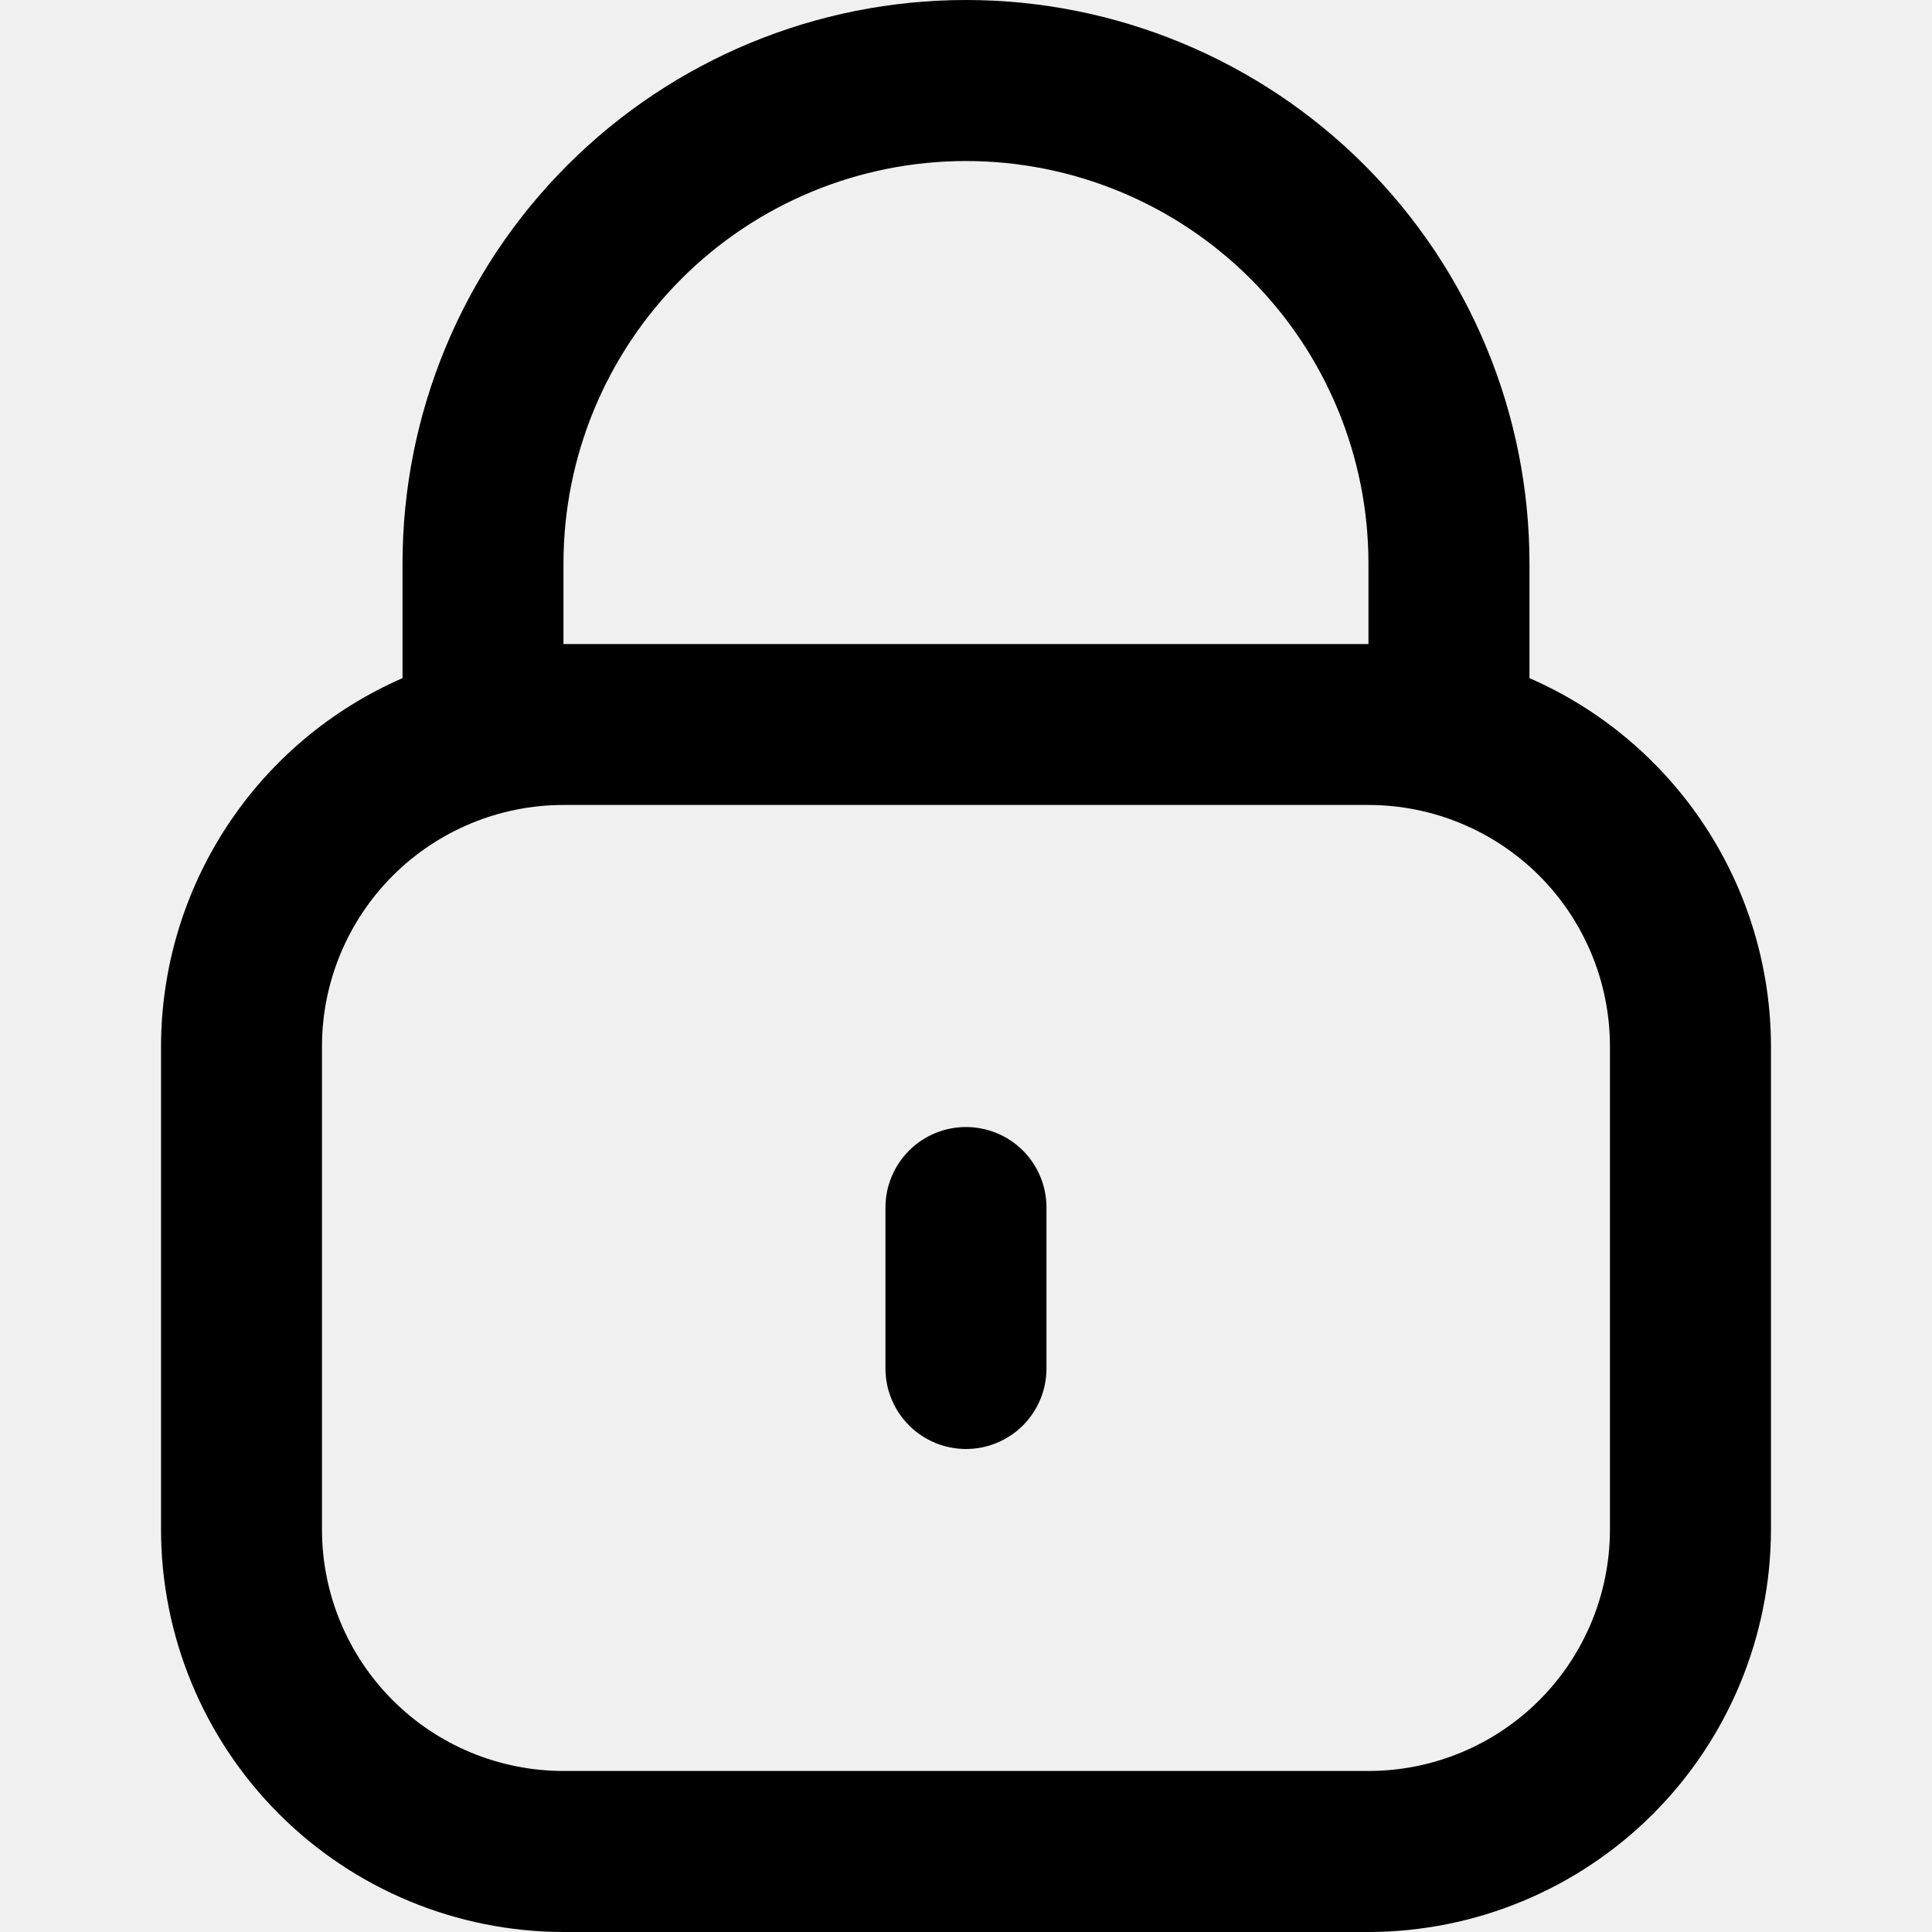
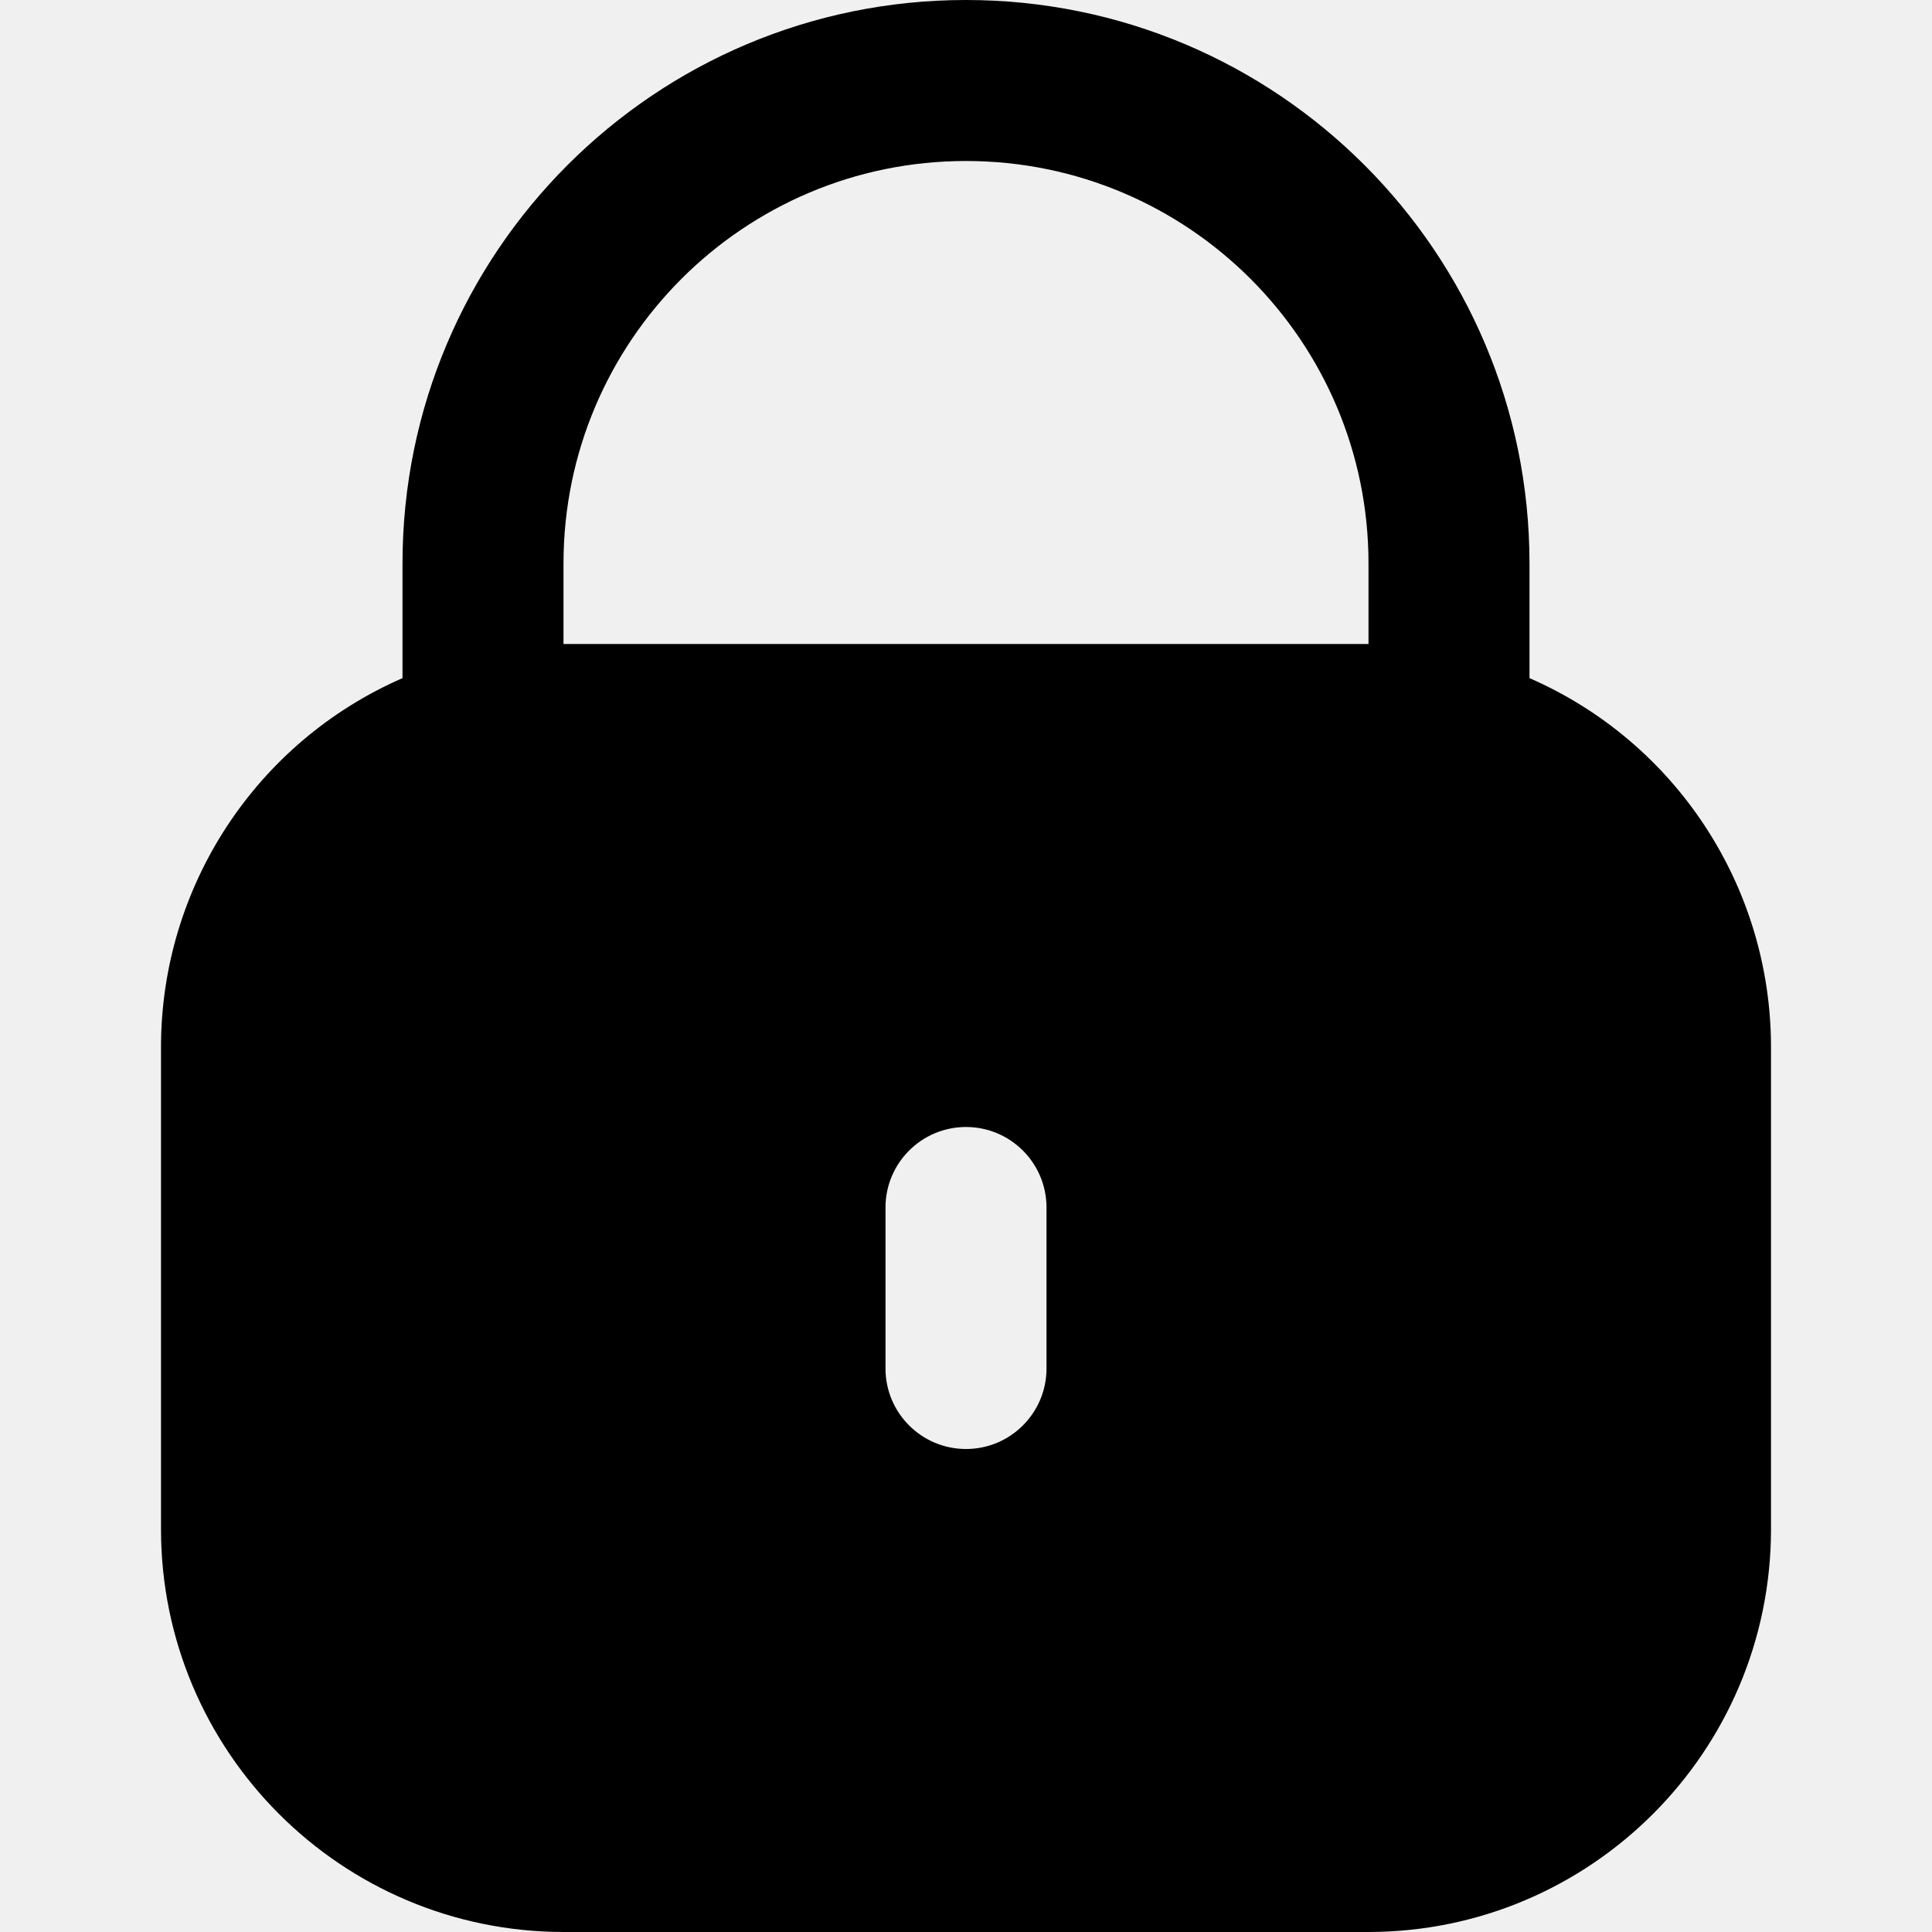
- <svg xmlns="http://www.w3.org/2000/svg" width="26" height="26" viewBox="0 0 26 26" fill="none">
-   <g clip-path="url(#clip0_157_2024)">
-     <path d="M20.583 9.126V7.583C20.583 5.572 19.784 3.643 18.362 2.221C16.94 0.799 15.011 0 13 0C10.989 0 9.06 0.799 7.638 2.221C6.215 3.643 5.417 5.572 5.417 7.583V9.126C4.452 9.547 3.63 10.24 3.053 11.121C2.476 12.001 2.168 13.031 2.167 14.083V20.583C2.168 22.019 2.739 23.396 3.755 24.412C4.77 25.427 6.147 25.998 7.583 26H18.416C19.853 25.998 21.229 25.427 22.245 24.412C23.26 23.396 23.831 22.019 23.833 20.583V14.083C23.832 13.031 23.524 12.001 22.947 11.121C22.369 10.24 21.548 9.547 20.583 9.126ZM7.583 7.583C7.583 6.147 8.154 4.769 9.17 3.753C10.185 2.737 11.563 2.167 13 2.167C14.436 2.167 15.814 2.737 16.83 3.753C17.846 4.769 18.416 6.147 18.416 7.583V8.667H7.583V7.583ZM21.666 20.583C21.666 21.445 21.324 22.272 20.715 22.881C20.105 23.491 19.279 23.833 18.416 23.833H7.583C6.721 23.833 5.895 23.491 5.285 22.881C4.676 22.272 4.333 21.445 4.333 20.583V14.083C4.333 13.221 4.676 12.395 5.285 11.785C5.895 11.176 6.721 10.833 7.583 10.833H18.416C19.279 10.833 20.105 11.176 20.715 11.785C21.324 12.395 21.666 13.221 21.666 14.083V20.583Z" fill="black" />
-     <path d="M13 15.167C12.713 15.167 12.437 15.281 12.234 15.484C12.031 15.687 11.916 15.963 11.916 16.25V18.417C11.916 18.704 12.031 18.98 12.234 19.183C12.437 19.386 12.713 19.5 13 19.5C13.287 19.5 13.563 19.386 13.766 19.183C13.969 18.98 14.083 18.704 14.083 18.417V16.25C14.083 15.963 13.969 15.687 13.766 15.484C13.563 15.281 13.287 15.167 13 15.167Z" fill="black" />
-   </g>
-   <defs>
-     <clipPath id="clip0_157_2024">
-       <rect width="26" height="26" fill="white" />
-     </clipPath>
-   </defs>
+ <svg xmlns="http://www.w3.org/2000/svg" width="24" height="24" viewBox="0 0 24 24" fill="none">
+   <path d="M19 8.424V7C19 3.134 15.866 0 12 0C8.134 0 5 3.134 5 7V8.424C3.18 9.218 2.003 11.014 2 13V19C2.003 21.76 4.24 23.997 7 24H17C19.76 23.997 21.997 21.76 22 19V13C21.997 11.014 20.82 9.218 19 8.424ZM13 17C13 17.552 12.552 18 12 18C11.448 18 11 17.552 11 17V15C11 14.448 11.448 14 12 14C12.552 14 13 14.448 13 15V17V17ZM17 8H7V7C7 4.239 9.239 2 12 2C14.761 2 17 4.239 17 7V8V8Z" fill="black" />
</svg>
